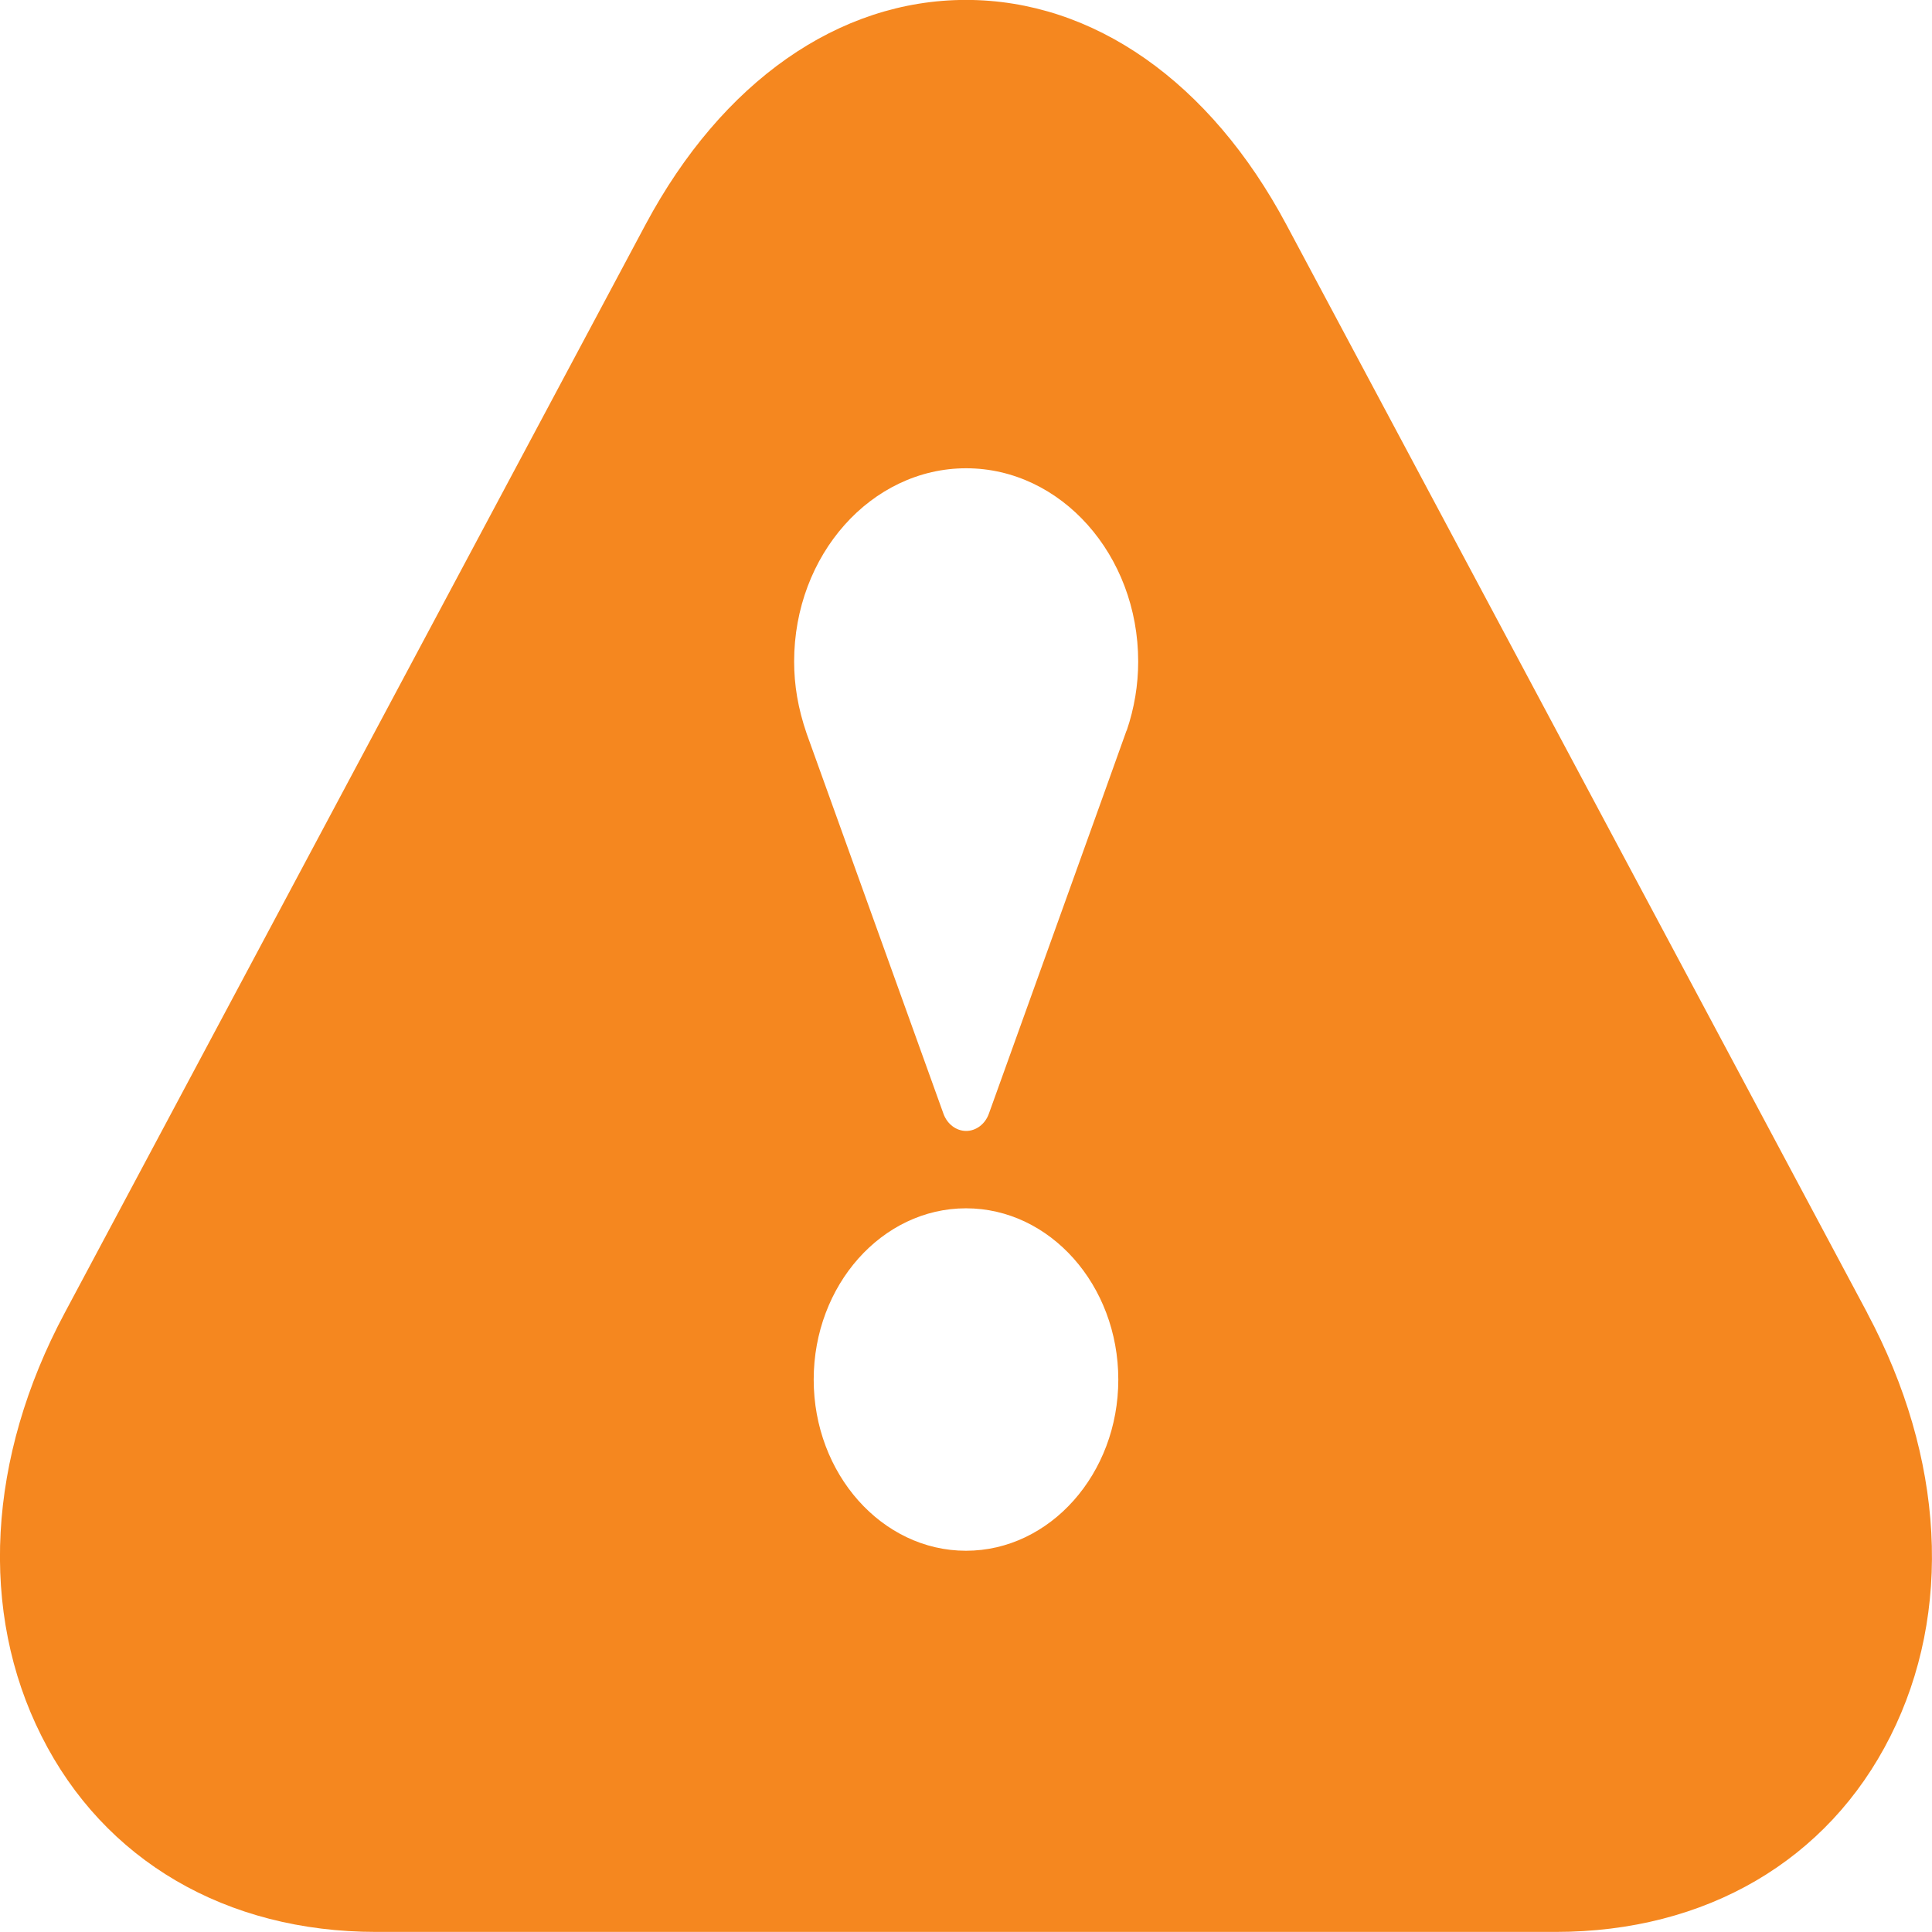
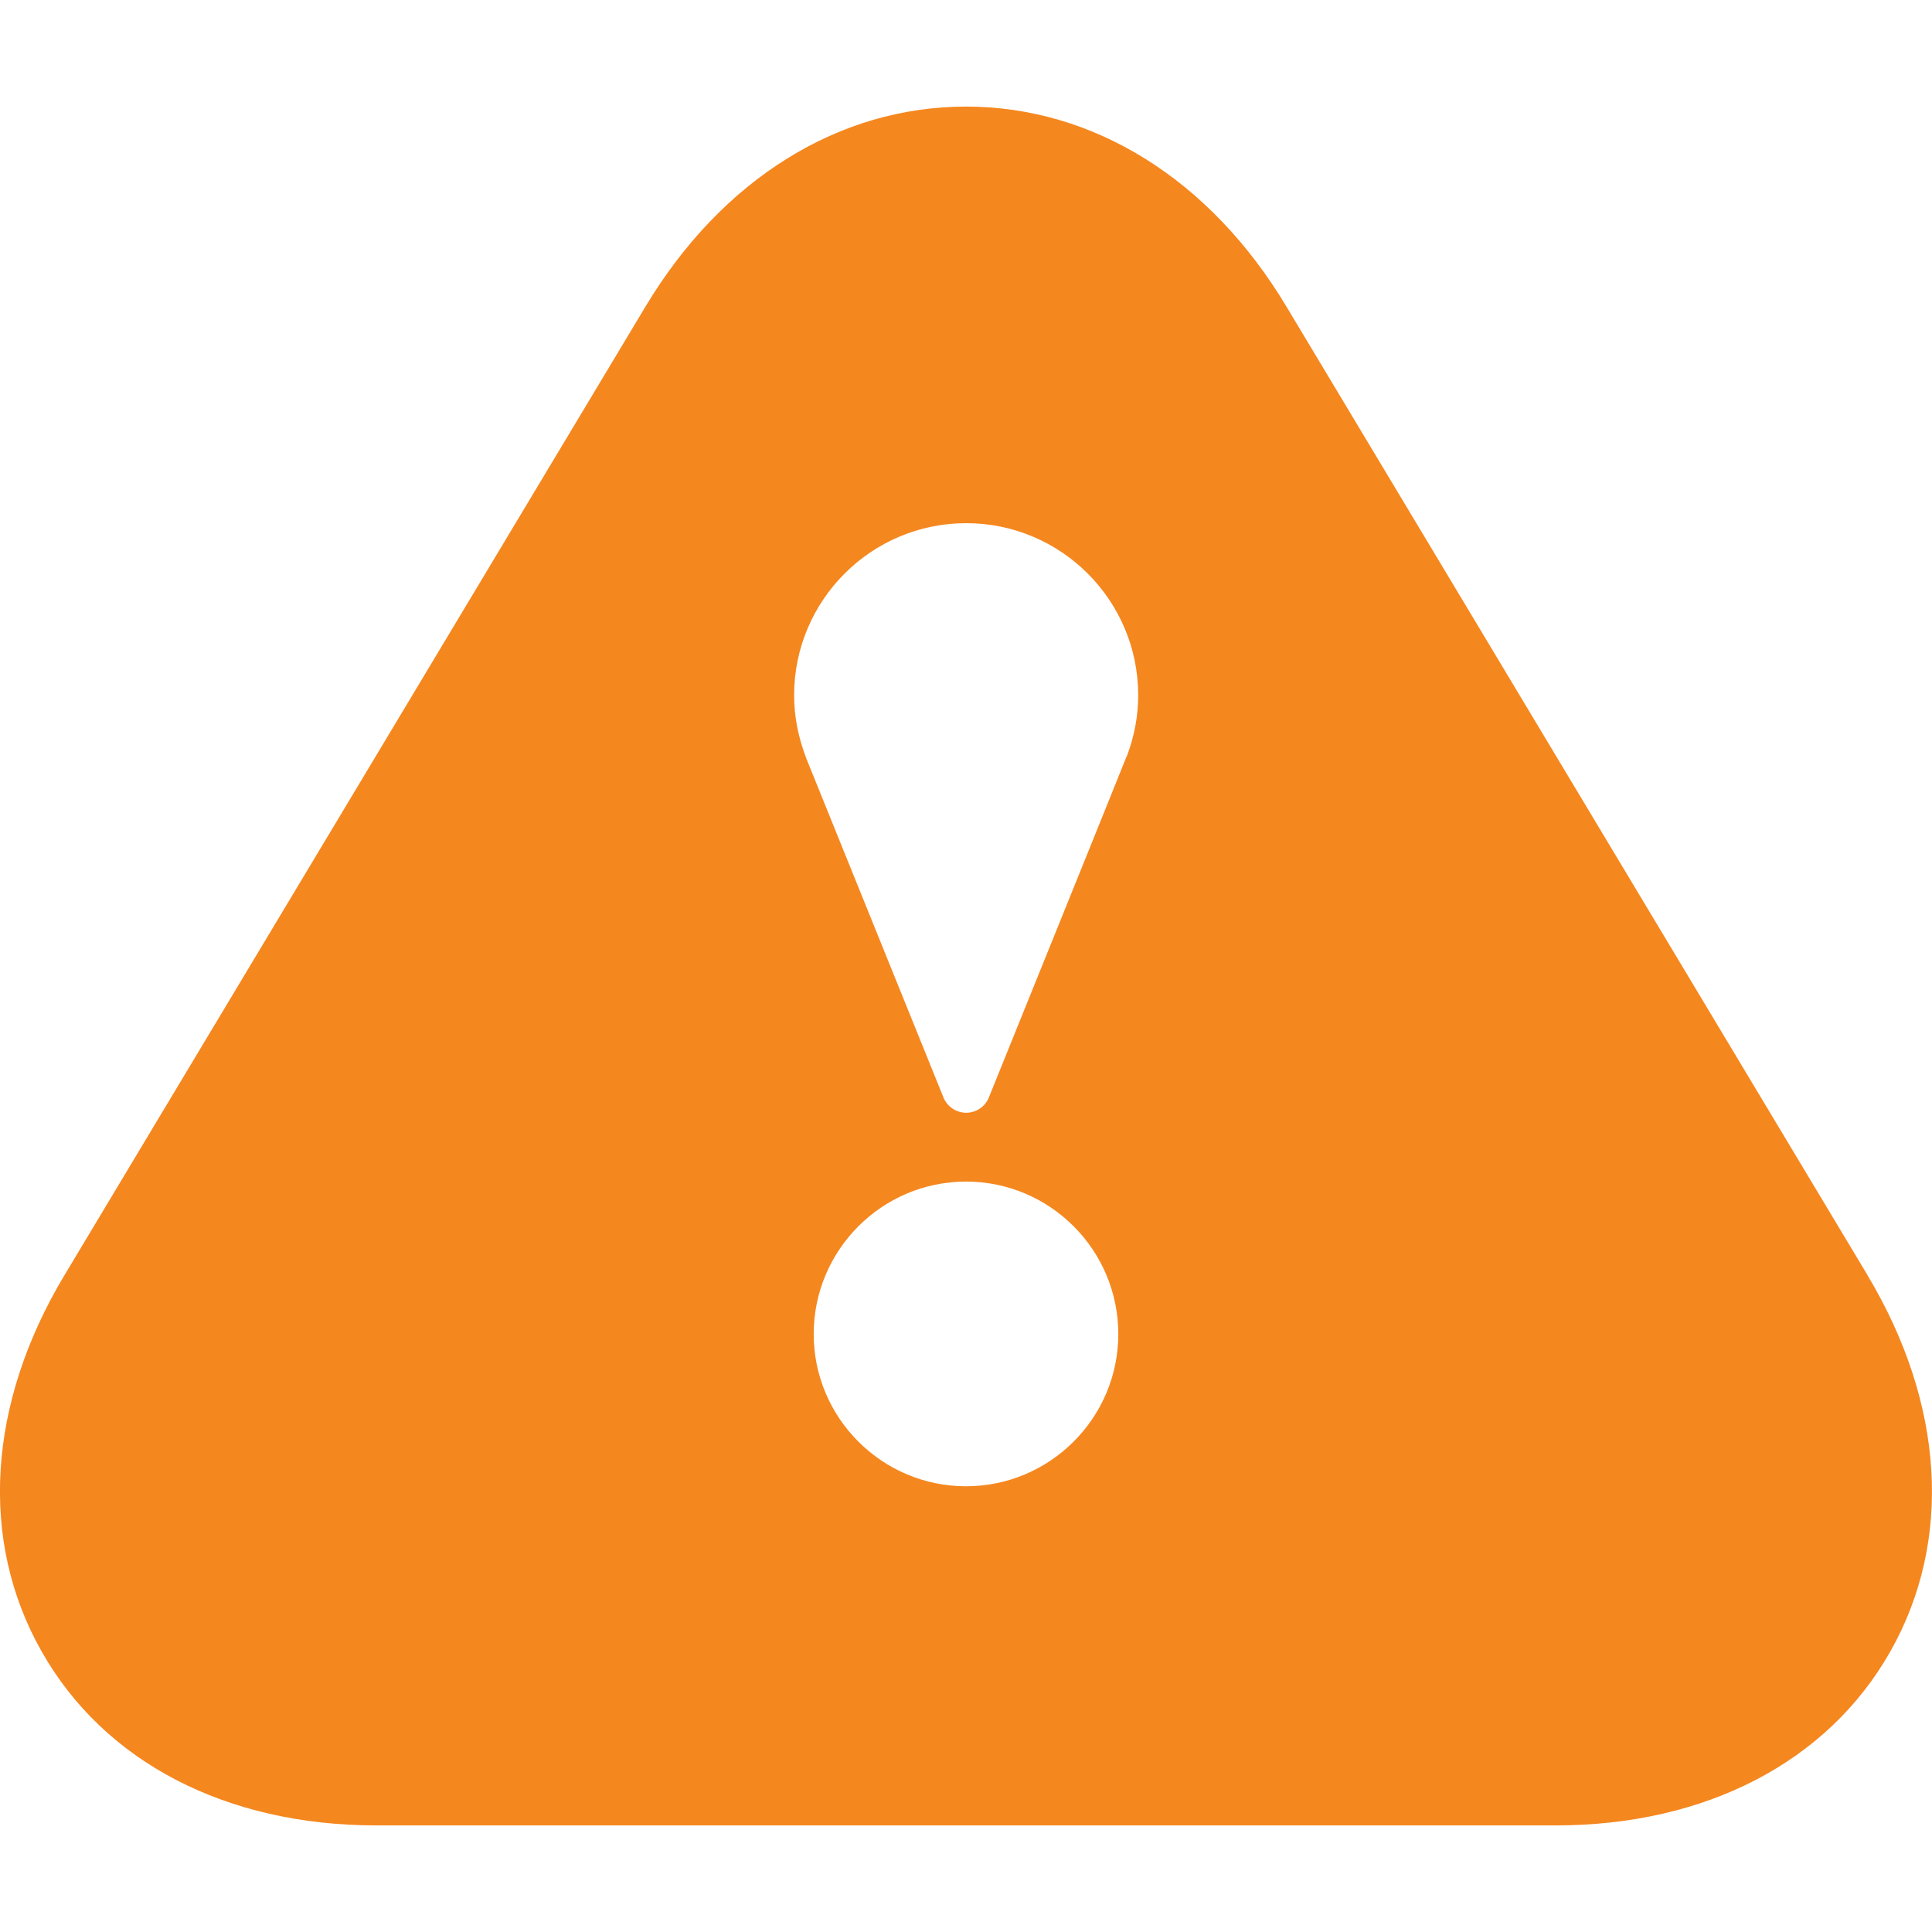
<svg xmlns="http://www.w3.org/2000/svg" width="24" height="24" version="1.2" viewBox="0 0 24 24">
-   <path d="m23.197 16.312-7.218-13.523c-0.947-1.774-2.397-2.79-3.979-2.79-1.582 0-3.031 1.016-3.979 2.787l-7.218 13.525c-0.96 1.796-1.065 3.712-0.287 5.256 0.776 1.545 2.293 2.432 4.158 2.432h14.651c1.865 0 3.382-0.886 4.158-2.43 0.778-1.544 0.673-3.459-0.287-5.257zm-11.197 2.952c-1.043 0-1.892-0.954-1.892-2.126 0-1.173 0.849-2.128 1.892-2.128 1.044 0 1.892 0.955 1.892 2.128 0 1.172-0.85 2.126-1.892 2.126zm1.994-10.188c-0.013 0.043-1.71 4.759-1.71 4.759-0.046 0.129-0.159 0.214-0.282 0.214-0.123 0-0.236-0.085-0.282-0.214l-1.698-4.718c-0.11-0.32-0.157-0.608-0.157-0.899 0-1.324 0.958-2.401 2.137-2.401 1.178 0 2.137 1.077 2.137 2.401 0 0.291-0.048 0.579-0.143 0.858z" fill="#f5871f" stroke-width="1.294" />
+   <path d="m23.197 15.837-7.218-12.031c-0.947-1.579-2.397-2.482-3.979-2.482s-3.031 0.903-3.979 2.48l-7.218 12.033c-0.96 1.598-1.065 3.303-0.287 4.676 0.776 1.375 2.293 2.163 4.158 2.163h14.651c1.865 0 3.382-0.789 4.158-2.162 0.778-1.373 0.673-3.078-0.287-4.677zm-11.197 2.626c-1.043 0-1.892-0.849-1.892-1.891 0-1.044 0.849-1.894 1.892-1.894 1.044 0 1.892 0.85 1.892 1.894 0 1.043-0.85 1.891-1.892 1.891zm1.994-9.064c-0.013 0.038-1.71 4.234-1.71 4.234-0.046 0.115-0.159 0.19-0.282 0.19s-0.236-0.076-0.282-0.19l-1.698-4.197c-0.11-0.284-0.157-0.541-0.157-0.8 0-1.178 0.958-2.137 2.137-2.137s2.137 0.958 2.137 2.137c0 0.259-0.048 0.515-0.143 0.763z" fill="#f5871f" stroke-width="1.221" />
</svg>
